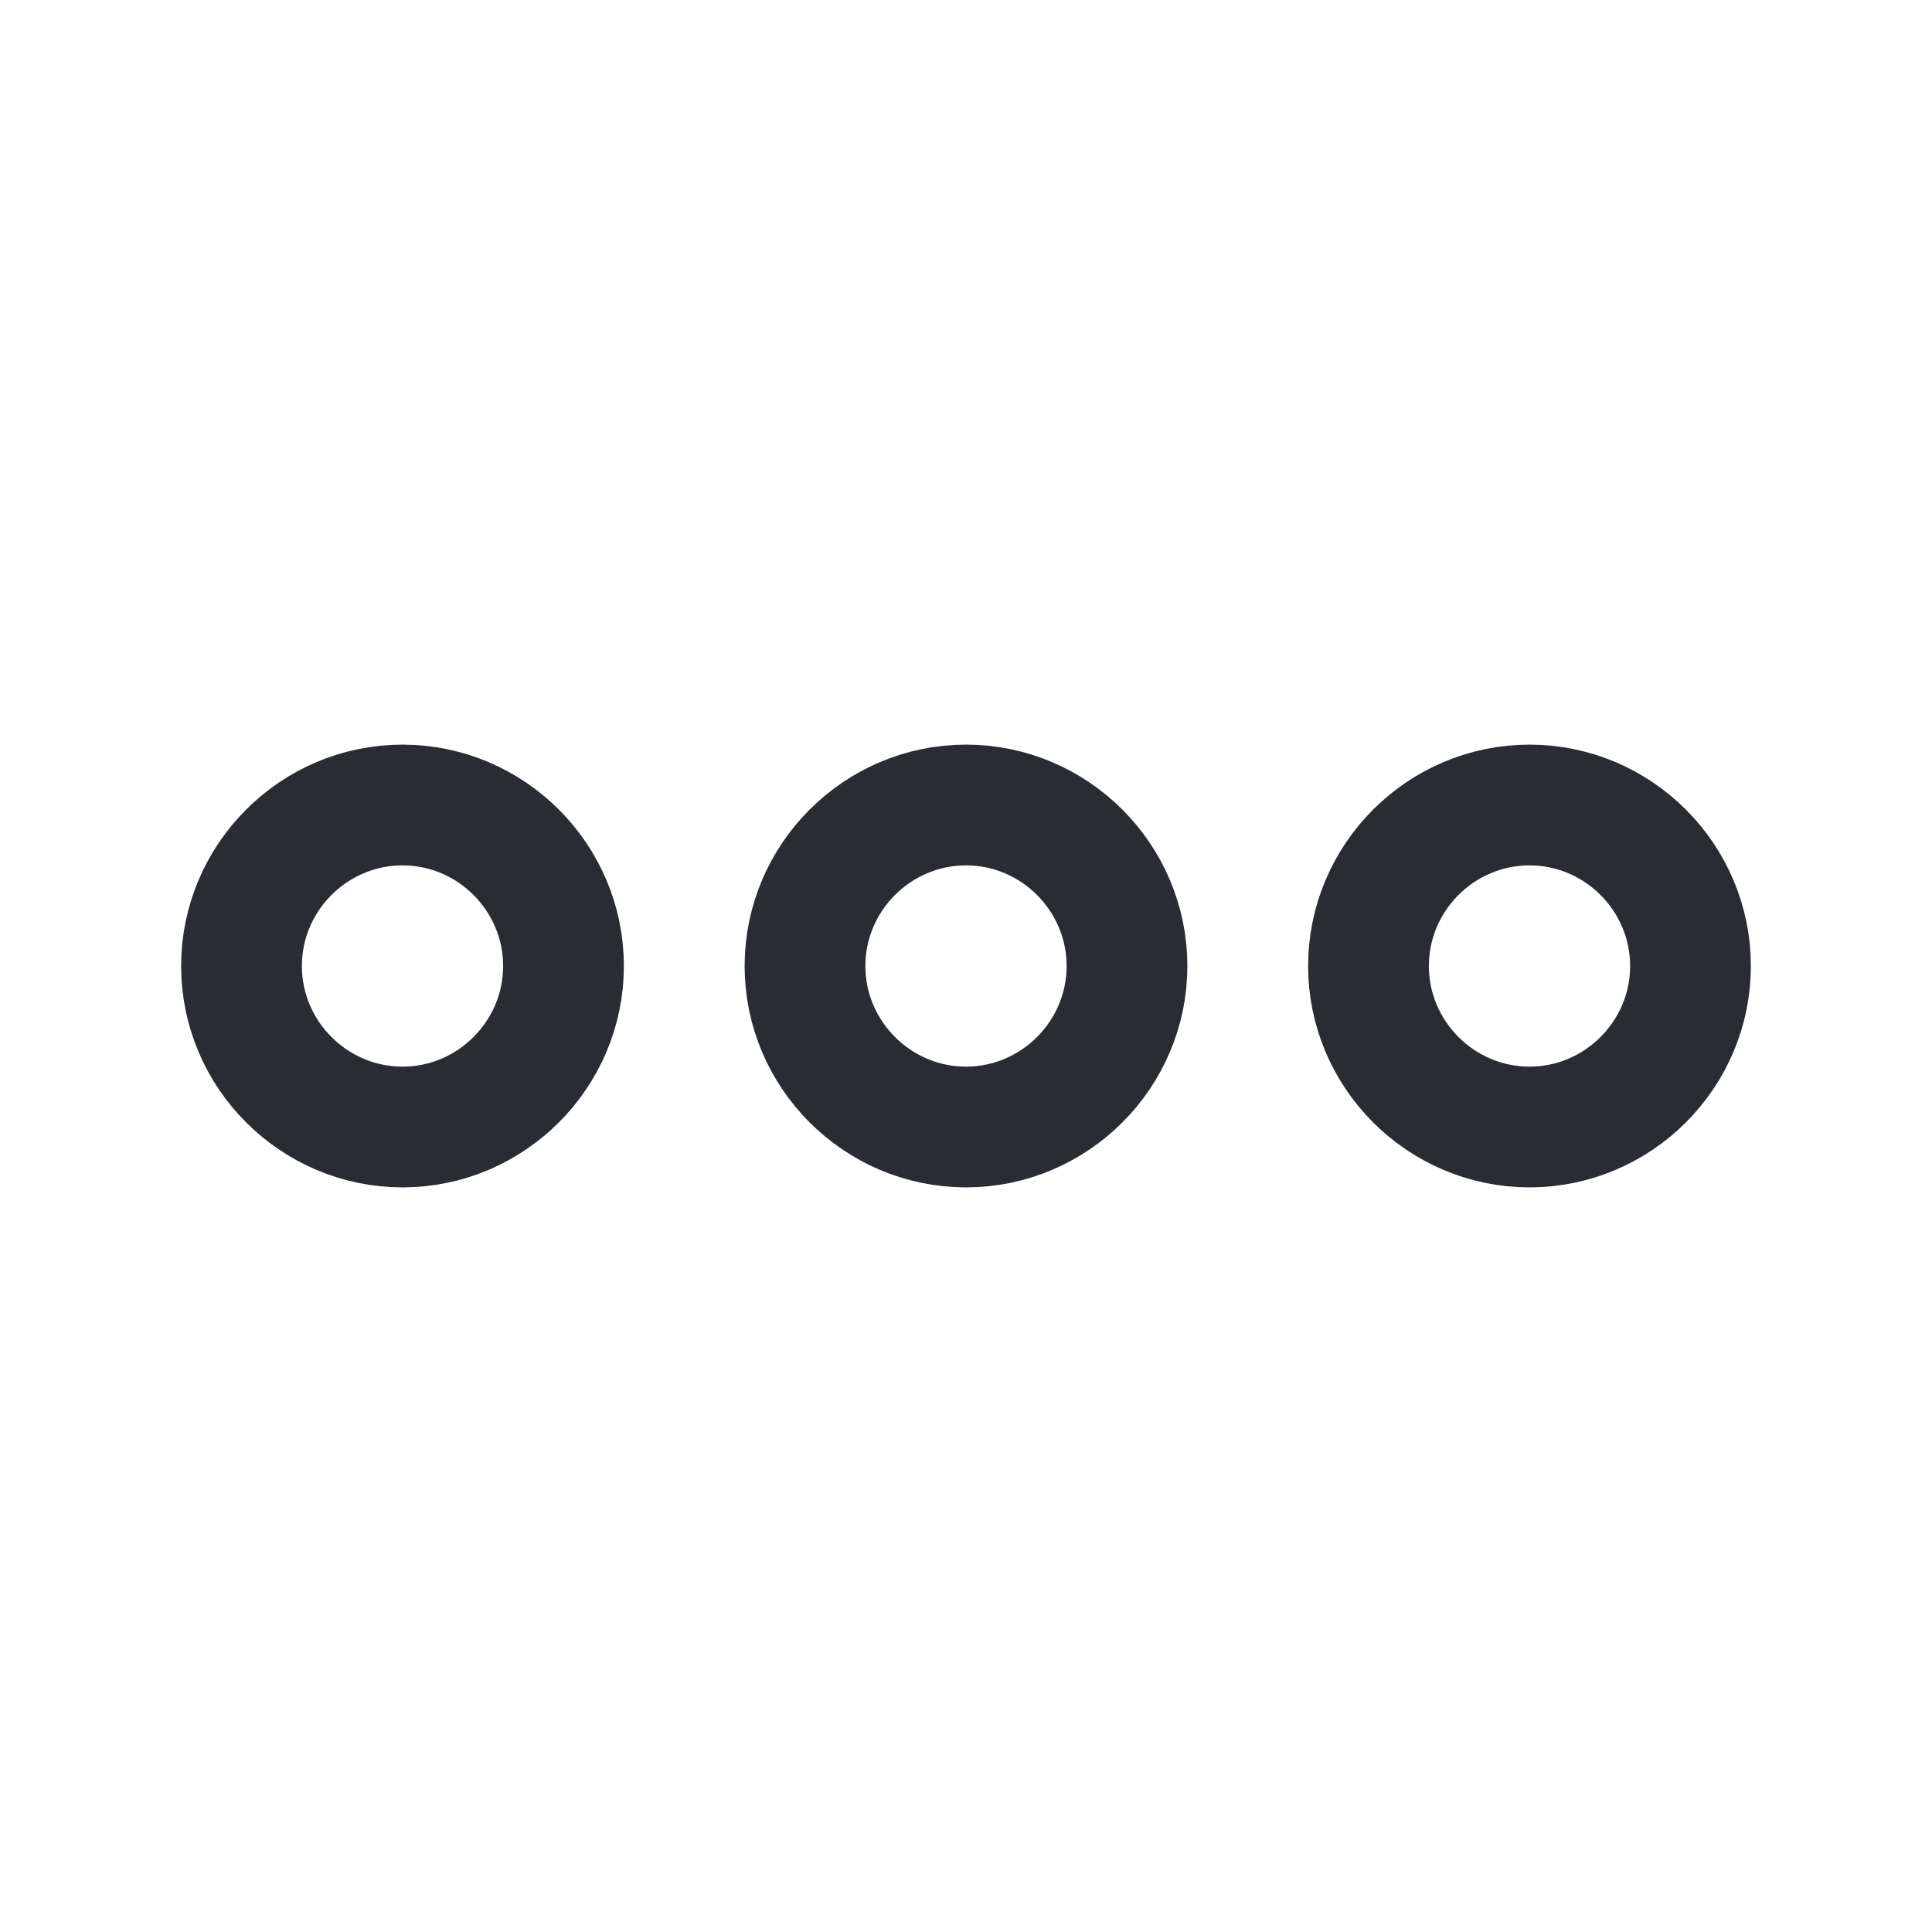
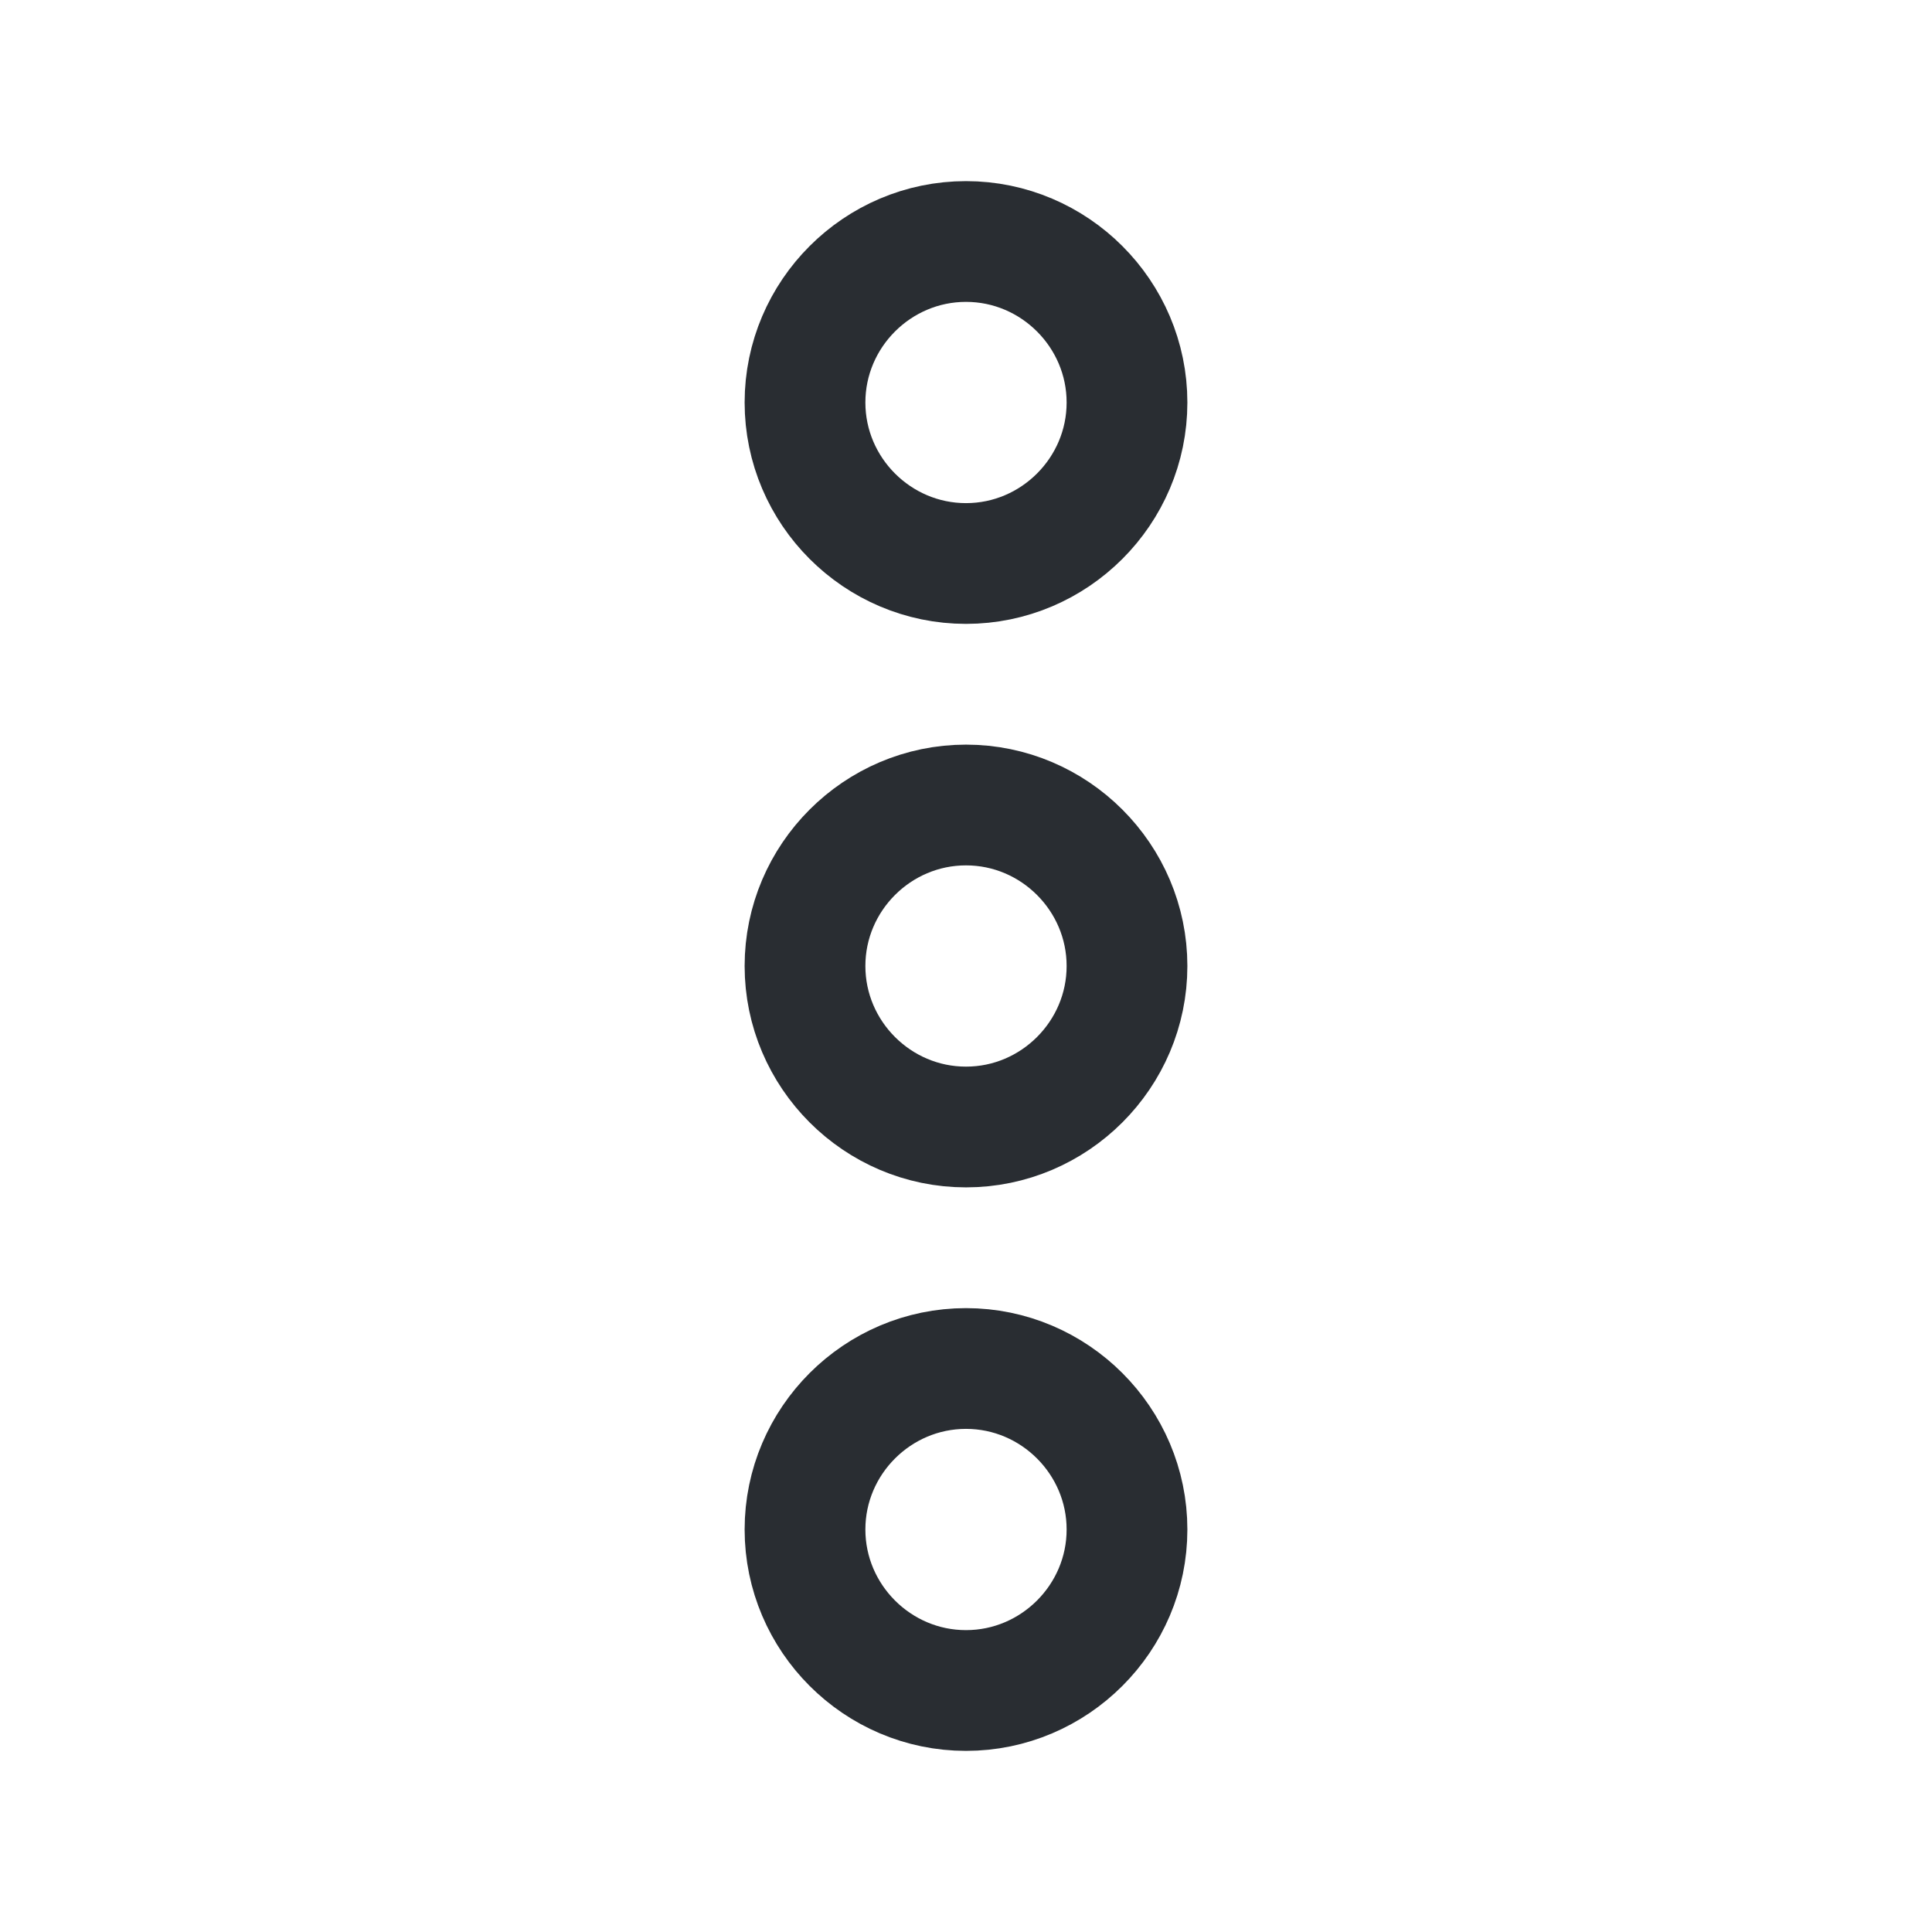
<svg xmlns="http://www.w3.org/2000/svg" width="24" height="24" viewBox="0 0 24 24" fill="none">
-   <path d="M5 10C3.9 10 3 10.9 3 12C3 13.1 3.9 14 5 14C6.1 14 7 13.1 7 12C7 10.9 6.1 10 5 10Z" stroke="#292D32" stroke-width="1.5" />
-   <path d="M19 10C17.9 10 17 10.9 17 12C17 13.1 17.9 14 19 14C20.1 14 21 13.1 21 12C21 10.9 20.1 10 19 10Z" stroke="#292D32" stroke-width="1.5" />
-   <path d="M12 10C10.9 10 10 10.9 10 12C10 13.1 10.9 14 12 14C13.1 14 14 13.1 14 12C14 10.9 13.1 10 12 10Z" stroke="#292D32" stroke-width="1.5" />
+   <path d="M10 19C10 20.1 10.9 21 12 21C13.1 21 14 20.1 14 19C14 17.9 13.1 17 12 17C10.9 17 10 17.9 10 19Z" stroke="#292D32" stroke-width="1.5" />
+   <path d="M10 5C10 6.1 10.9 7 12 7C13.1 7 14 6.1 14 5C14 3.9 13.1 3 12 3C10.9 3 10 3.9 10 5Z" stroke="#292D32" stroke-width="1.5" />
+   <path d="M10 12C10 13.1 10.9 14 12 14C13.1 14 14 13.1 14 12C14 10.9 13.1 10 12 10C10.9 10 10 10.9 10 12Z" stroke="#292D32" stroke-width="1.5" />
</svg>
